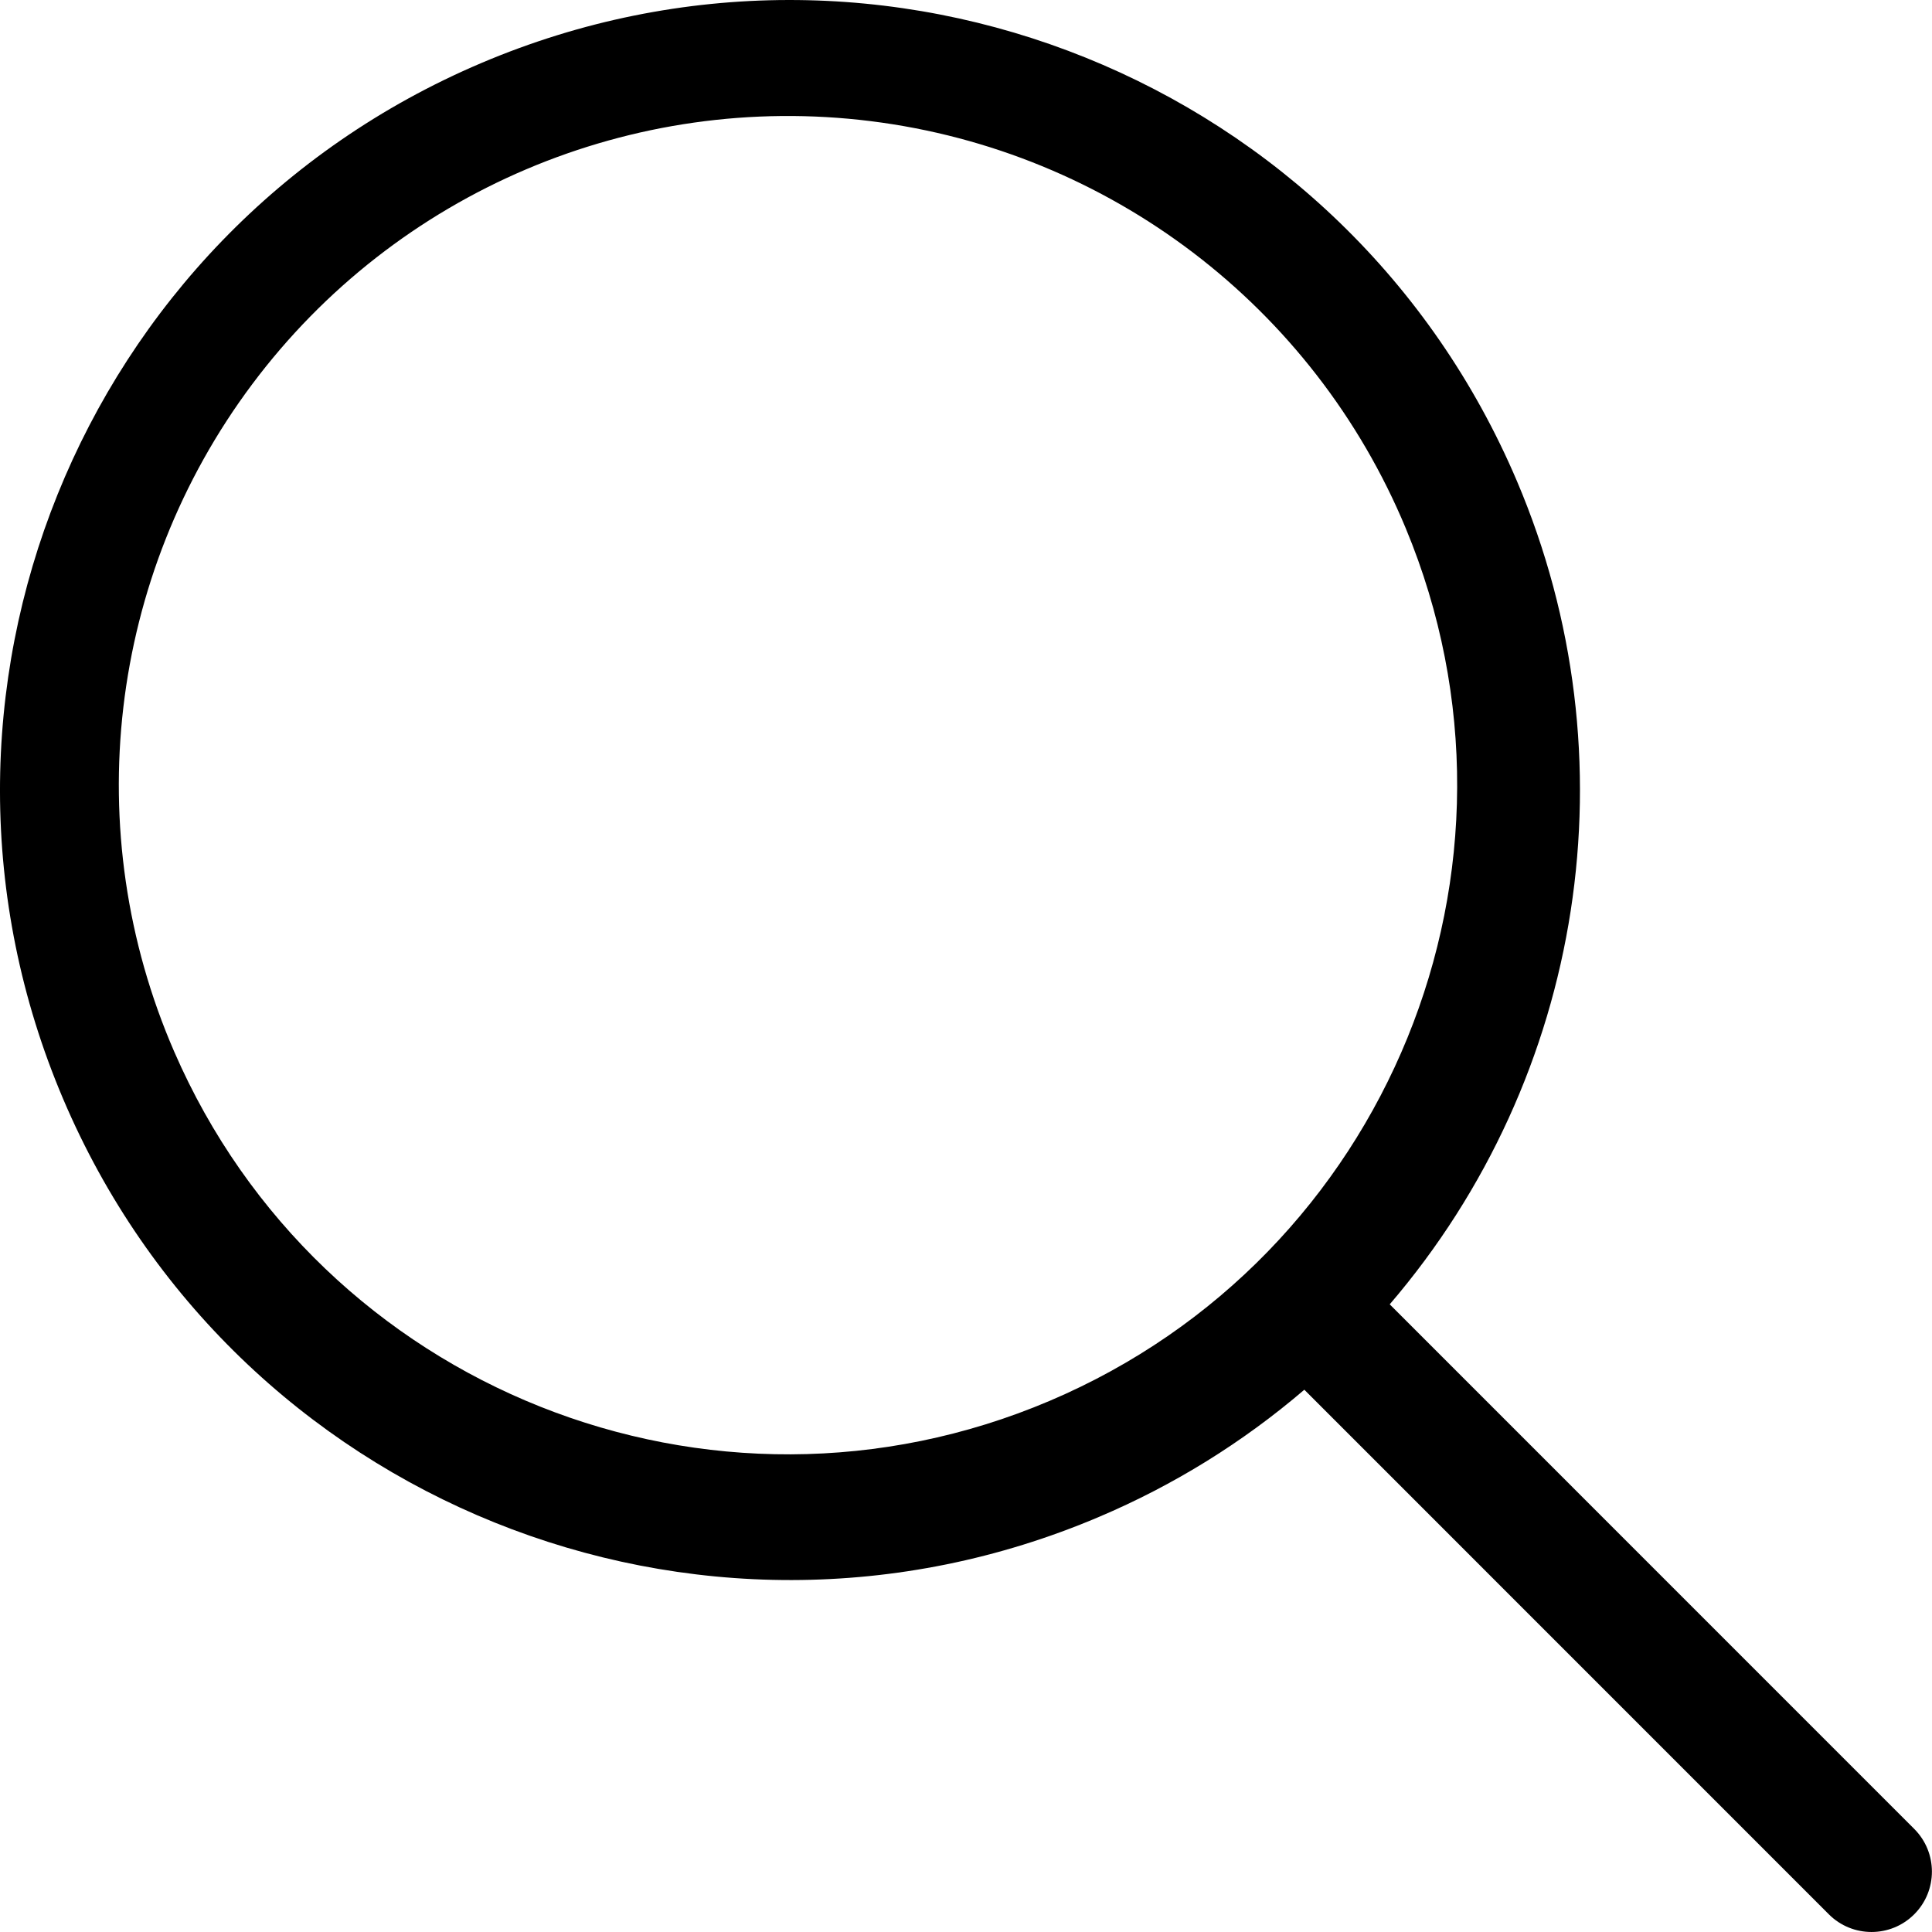
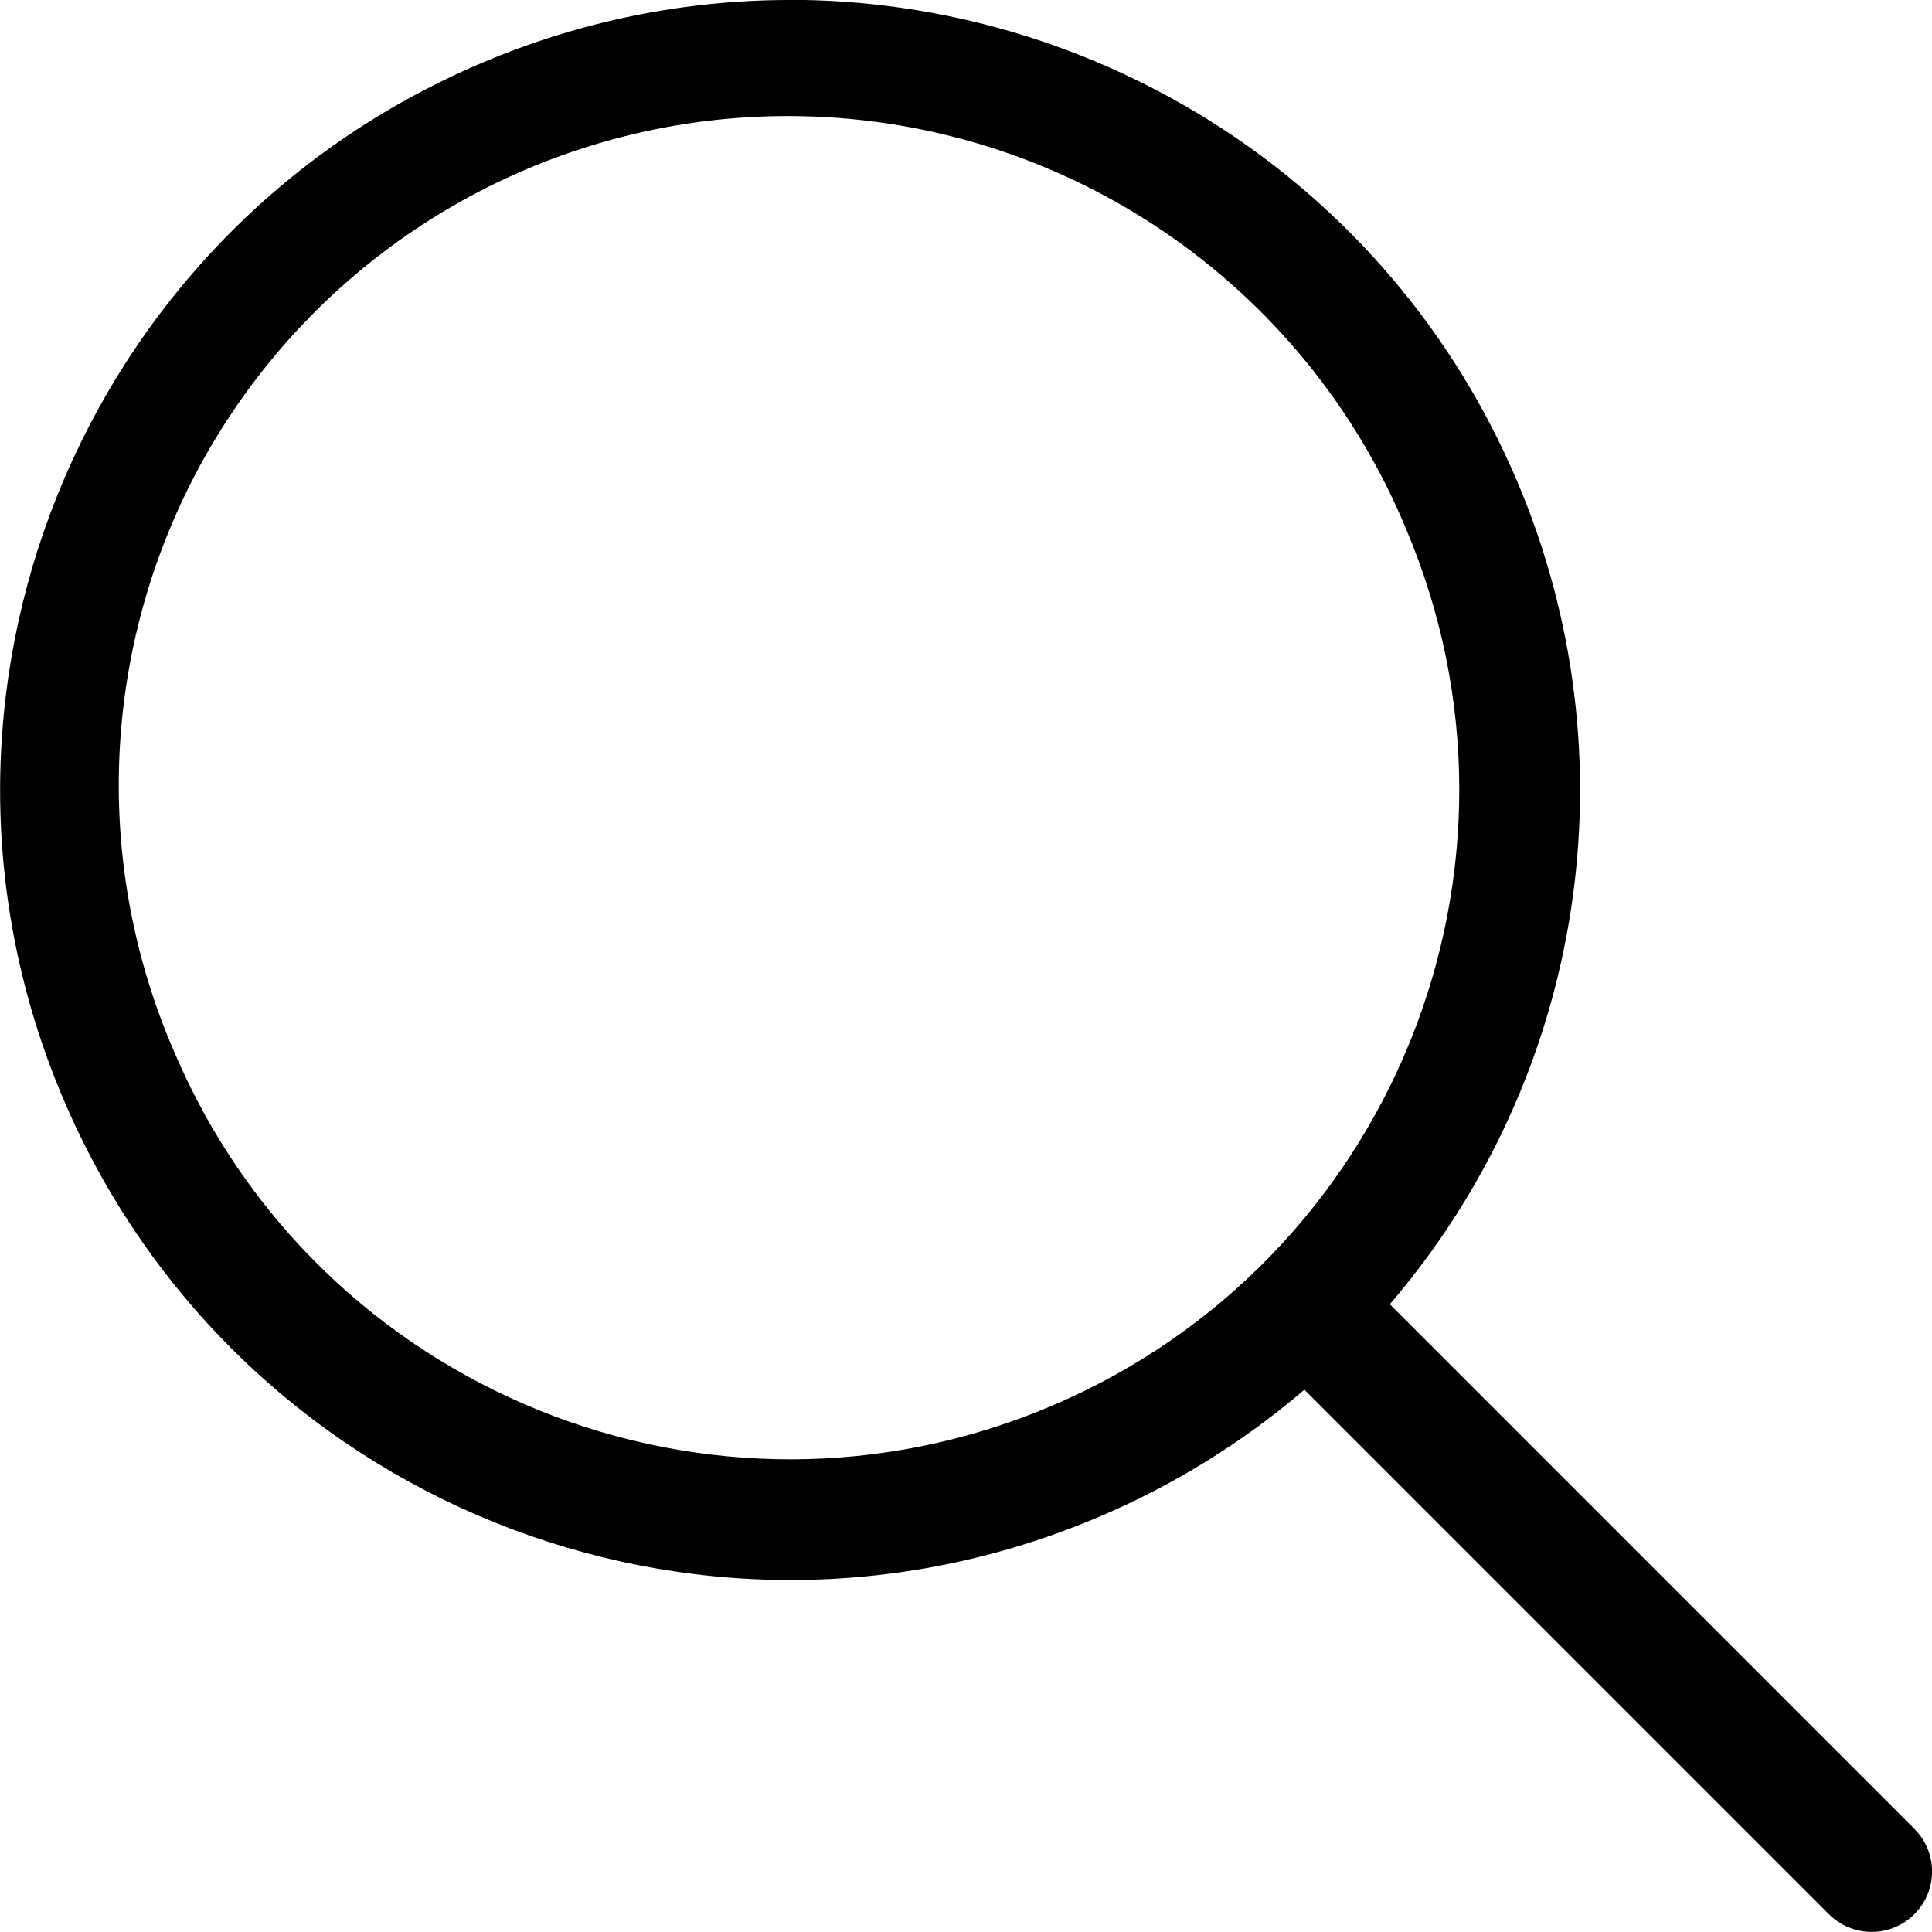
- <svg xmlns="http://www.w3.org/2000/svg" width="24" height="24" viewBox="0 0 25 25" fill="none">
-   <path fill-rule="evenodd" clip-rule="evenodd" d="M2.255 13.61A8.658 8.658 0 1118.19 6.835 8.658 8.658 0 012.255 13.61zm14.623 4.373a10.214 10.214 0 01-2.658 1.646C9.026 21.837 3.025 19.415.817 14.22-1.391 9.026 1.03 3.025 6.225.817s11.196.214 13.404 5.408a10.22 10.22 0 01-1.646 10.653l6.787 6.788a.781.781 0 01-1.105 1.105l-6.787-6.788z" fill="#000" />
+ <svg xmlns="http://www.w3.org/2000/svg" fill="none" height="24" viewBox="0 0 25 25" width="24">
+   <path d="m9.793 0c-1.275.002-2.57.255-3.816.785-4.987 2.12-7.311 7.879-5.191 12.865 2.12 4.987 7.879 7.313 12.865 5.193a9.805 9.805 0 0 0 2.553-1.58l6.516 6.516a.75.75 0 0 0 1.061-1.061l-6.516-6.516a9.811 9.811 0 0 0 1.58-10.227c-1.59-3.74-5.227-5.983-9.051-5.977zm.154 1.443a8.312 8.312 0 0 1 7.516 5.119 8.312 8.312 0 0 1 -15.299 6.504 8.312 8.312 0 0 1 7.783-11.623z" fill="#000" stroke-width=".96" transform="scale(1.041667)" />
</svg>
